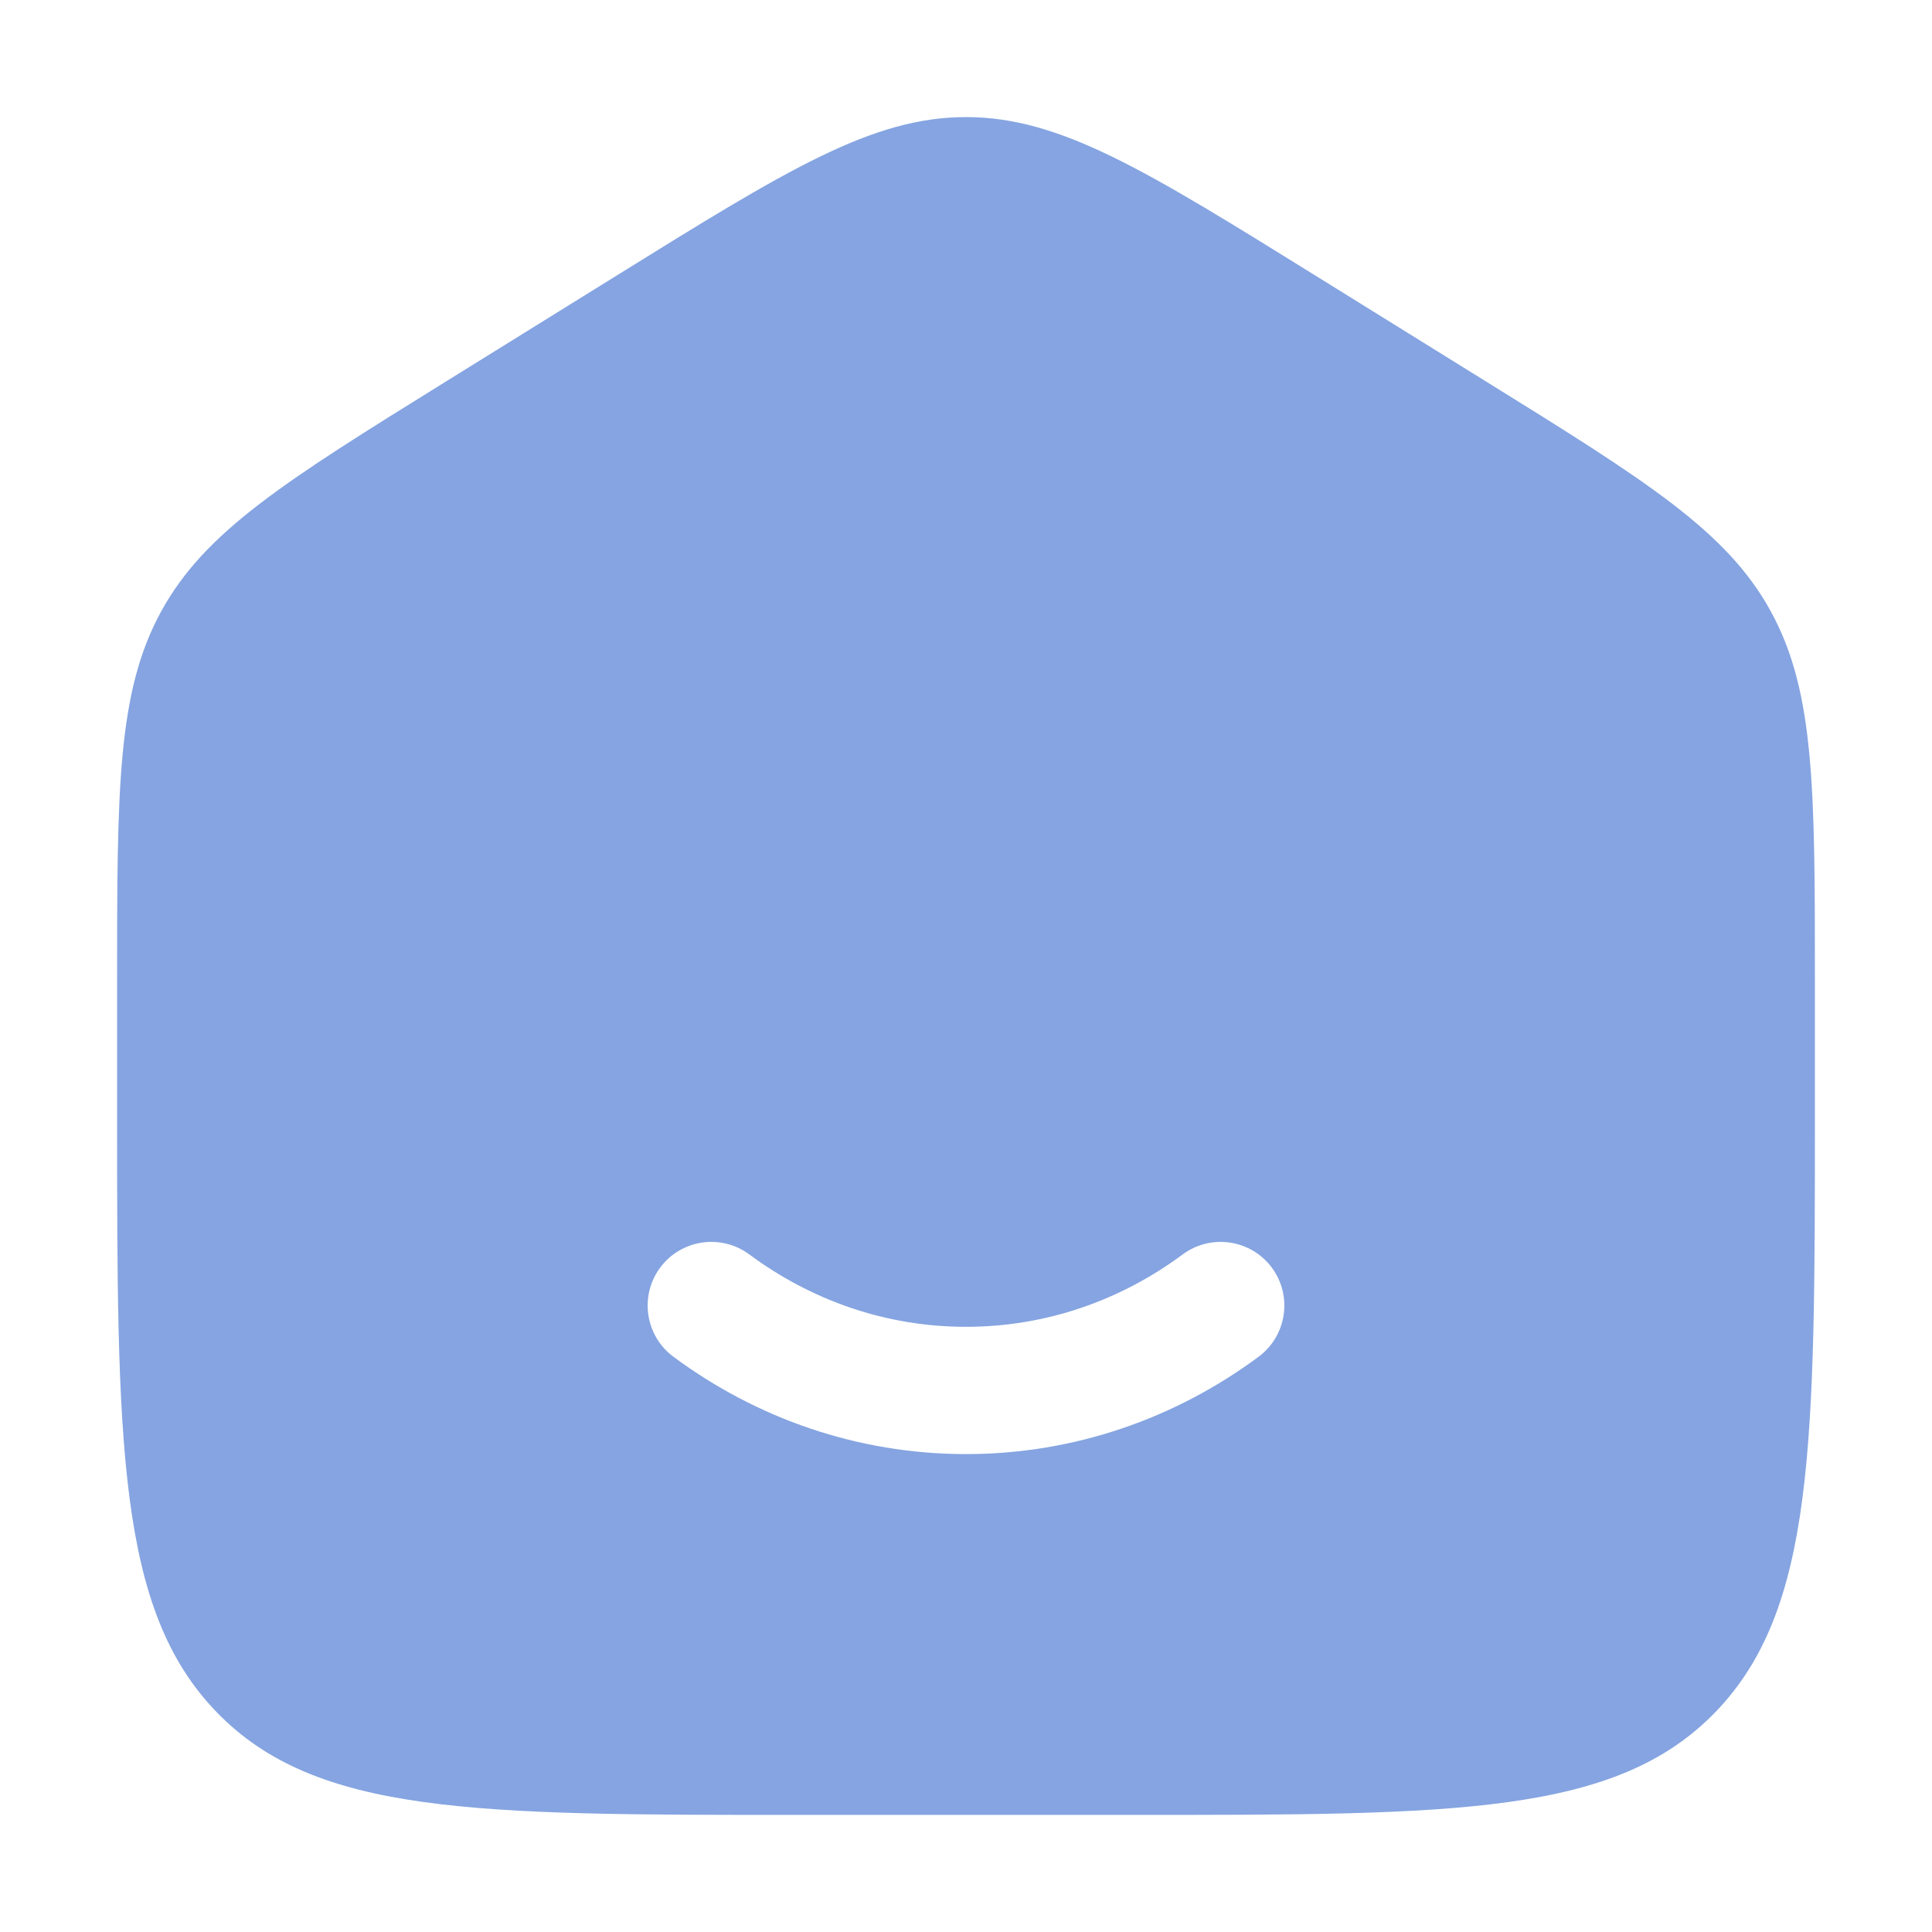
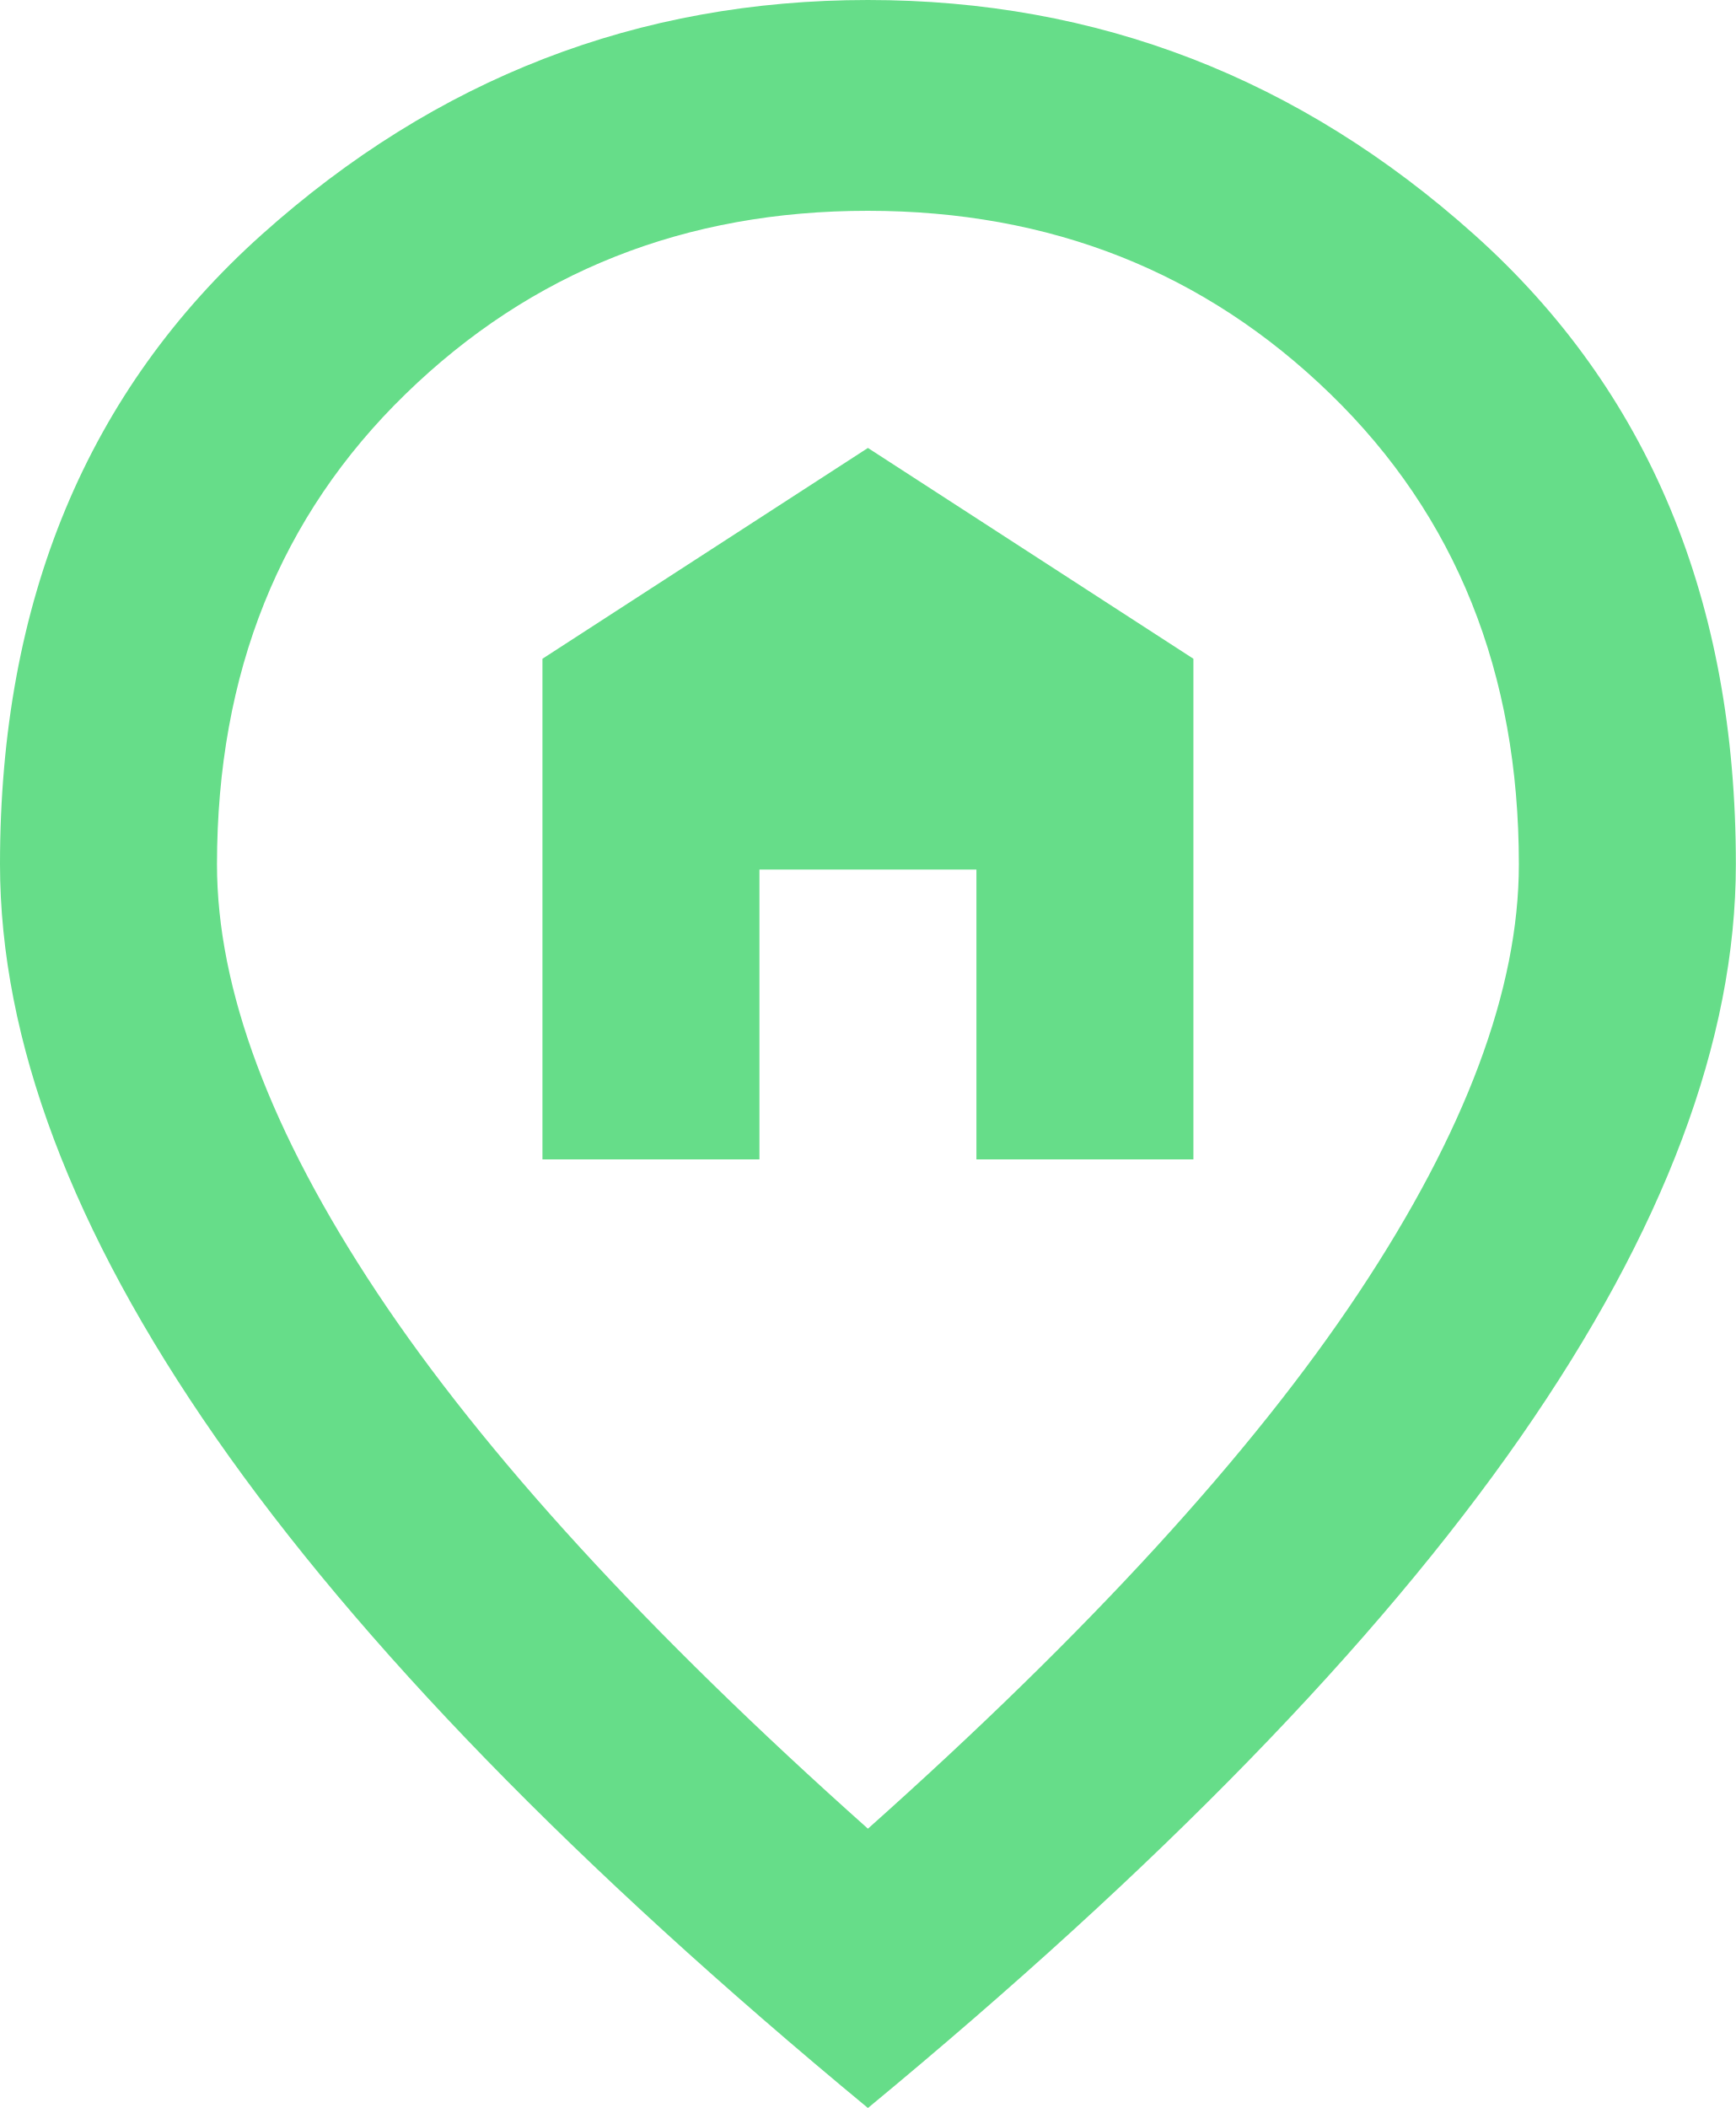
- <svg xmlns="http://www.w3.org/2000/svg" width="33" height="33" viewBox="0 0 33 33" fill="none">
-   <path fill-rule="evenodd" clip-rule="evenodd" d="M2.753 10.443C2 11.818 2 13.477 2 16.796V19.001C2 24.657 2 27.486 3.699 29.243C5.398 31 8.132 31 13.6 31H19.4C24.868 31 27.602 31 29.301 29.243C31 27.486 31 24.657 31 19.001V16.796C31 13.477 31 11.818 30.247 10.443C29.494 9.068 28.119 8.214 25.368 6.507L22.468 4.707C19.56 2.902 18.107 2 16.5 2C14.893 2 13.44 2.902 10.532 4.707L7.632 6.507C4.881 8.214 3.506 9.068 2.753 10.443ZM12.798 21.426C12.315 21.069 11.634 21.17 11.276 21.652C10.919 22.135 11.02 22.816 11.502 23.174C12.912 24.219 14.637 24.837 16.5 24.837C18.363 24.837 20.088 24.219 21.498 23.174C21.98 22.816 22.081 22.135 21.724 21.652C21.366 21.17 20.685 21.069 20.202 21.426C19.146 22.209 17.872 22.663 16.5 22.663C15.128 22.663 13.854 22.209 12.798 21.426Z" fill="#85A4E1" />
+ <svg xmlns="http://www.w3.org/2000/svg" width="28" height="34" viewBox="0 0 28 34" fill="none">
+   <path d="M8.75 18.7H12.25V14.025H15.75V18.7H19.25V10.625L14 7.225L8.75 10.625V18.7ZM14 29.495C17.558 26.322 20.198 23.439 21.919 20.847C23.64 18.255 24.5 15.953 24.5 13.94C24.5 10.852 23.487 8.323 21.46 6.355C19.434 4.386 16.947 3.401 14 3.4C11.053 3.399 8.567 4.384 6.542 6.355C4.516 8.325 3.502 10.854 3.5 13.94C3.5 15.952 4.36 18.254 6.081 20.847C7.802 23.44 10.442 26.323 14 29.495ZM14 34C9.304 30.118 5.797 26.513 3.479 23.185C1.161 19.856 0.001 16.774 0 13.94C0 9.69 1.408 6.304 4.223 3.783C7.038 1.261 10.297 0 14 0C17.703 0 20.963 1.261 23.779 3.783C26.595 6.304 28.002 9.69 28 13.94C28 16.773 26.841 19.855 24.523 23.185C22.205 26.514 18.697 30.119 14 34Z" fill="#66DD89" />
</svg>
